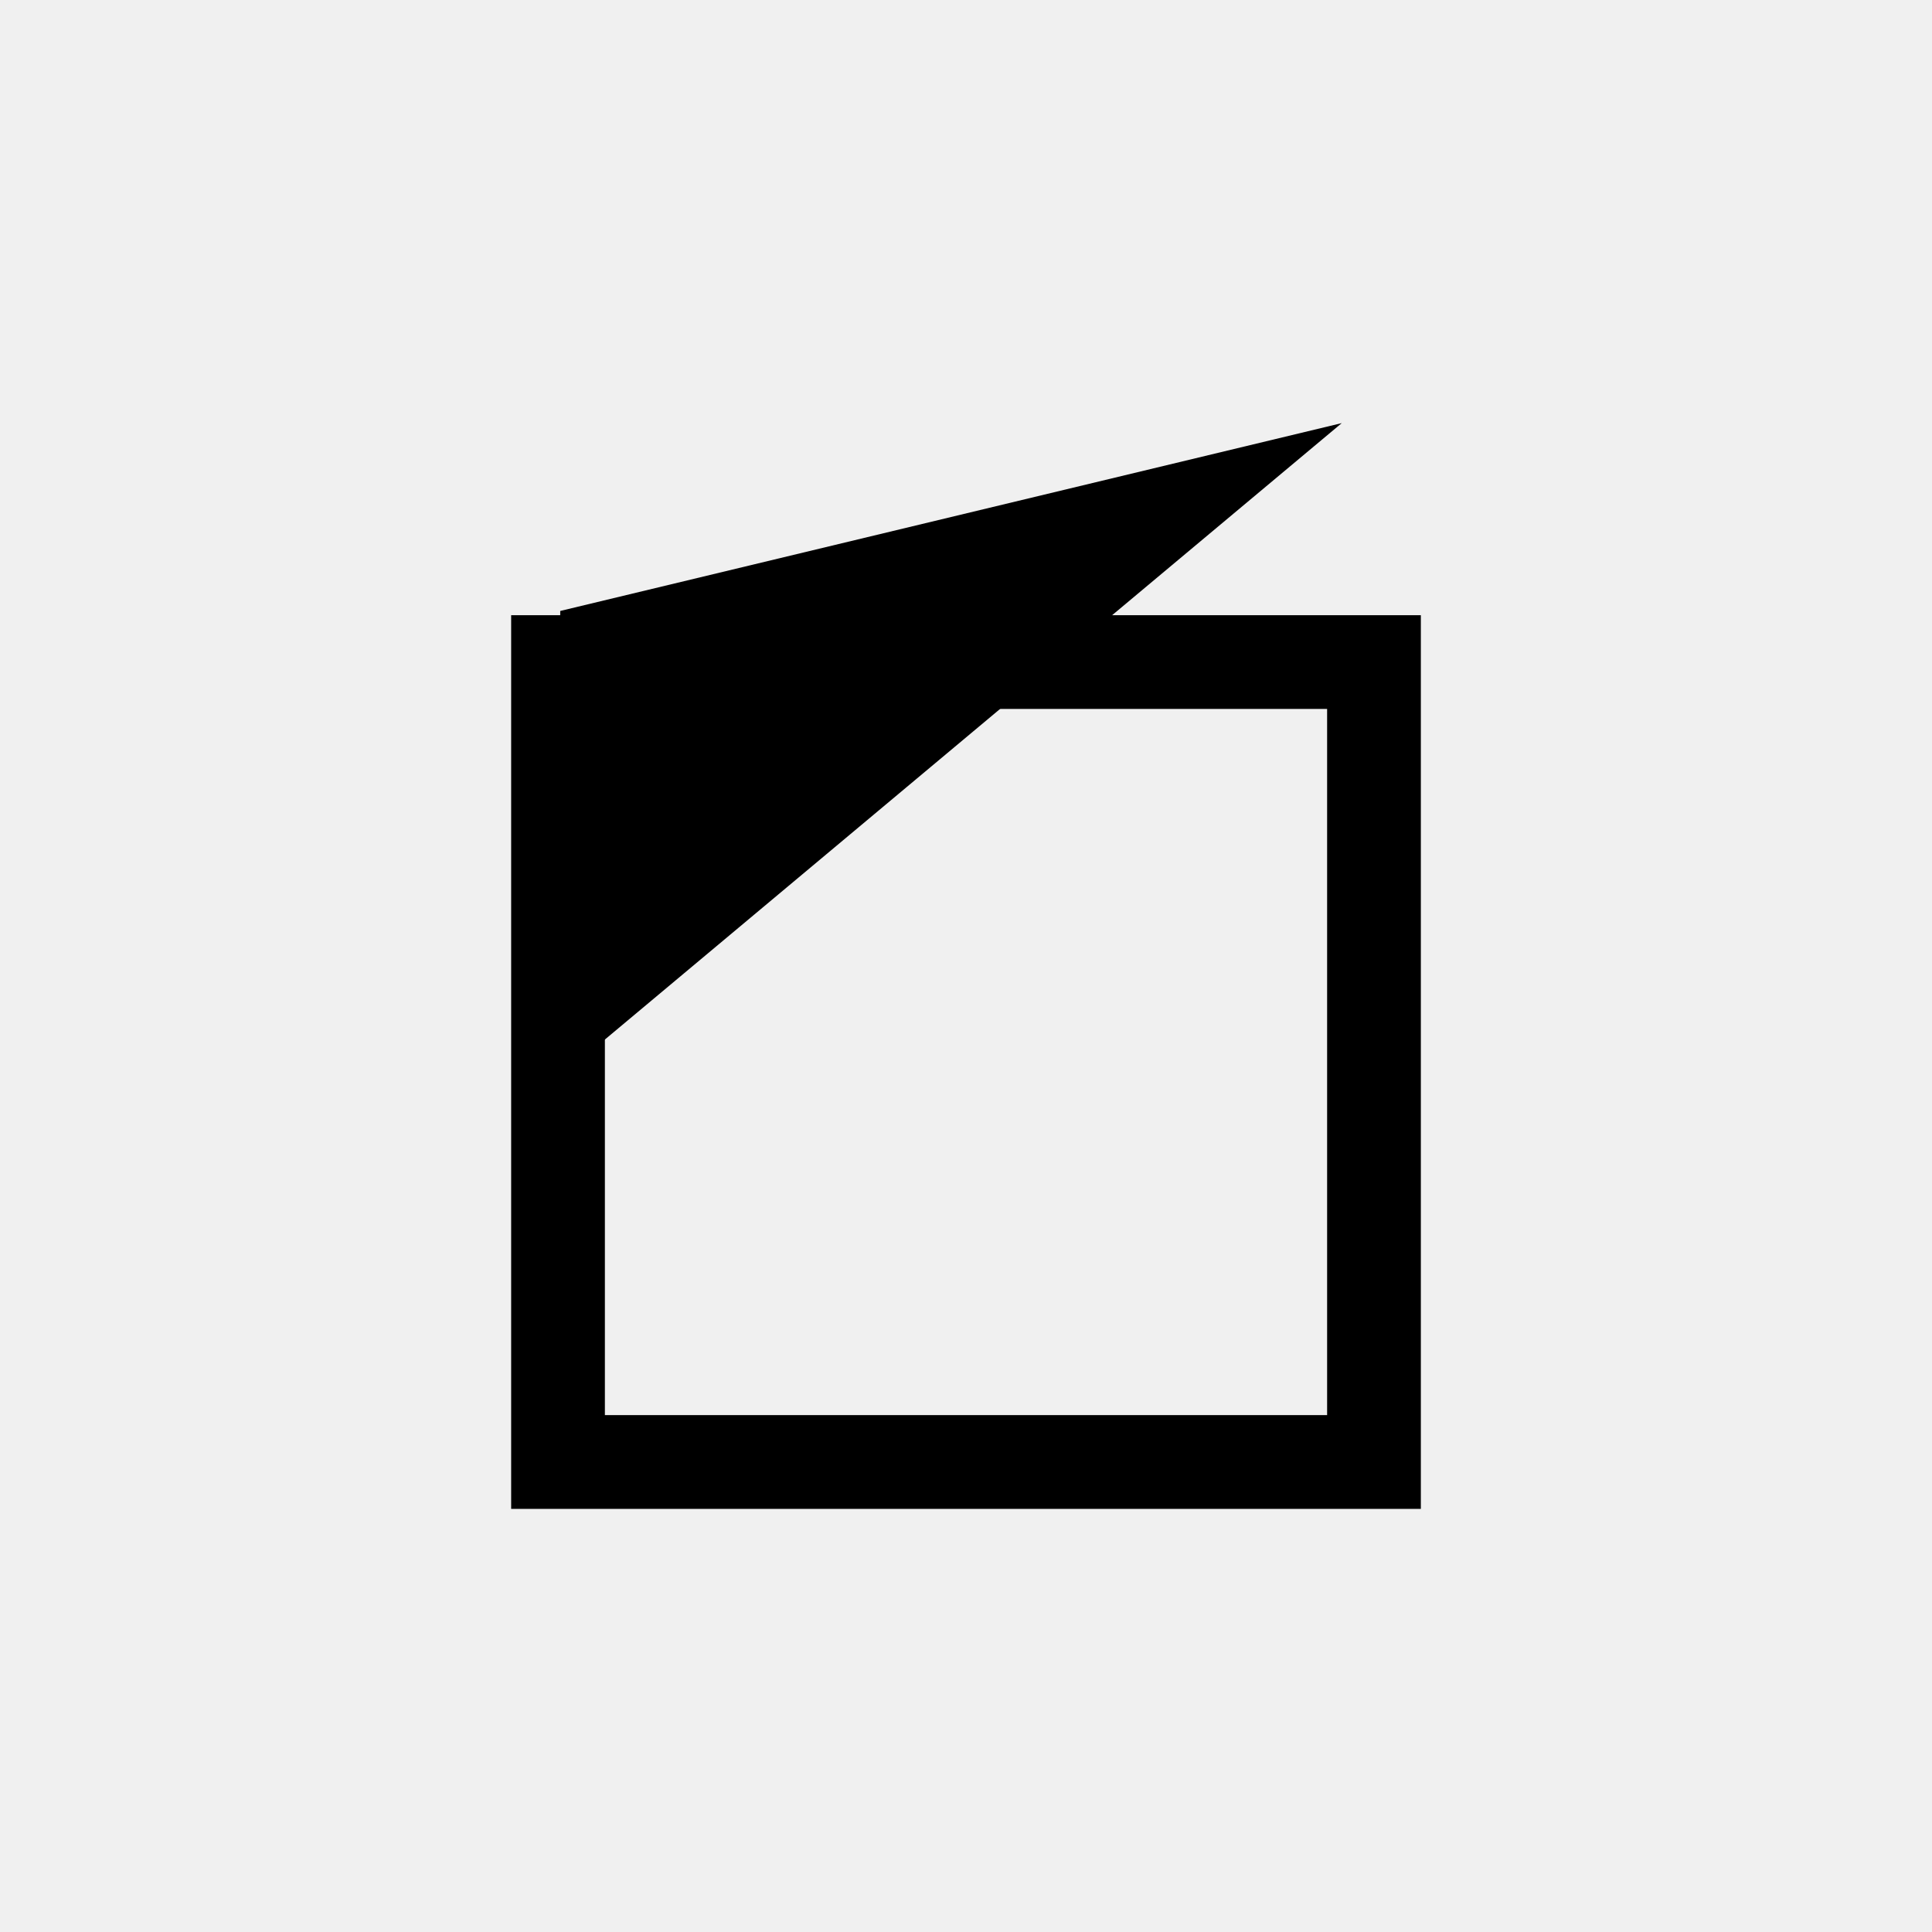
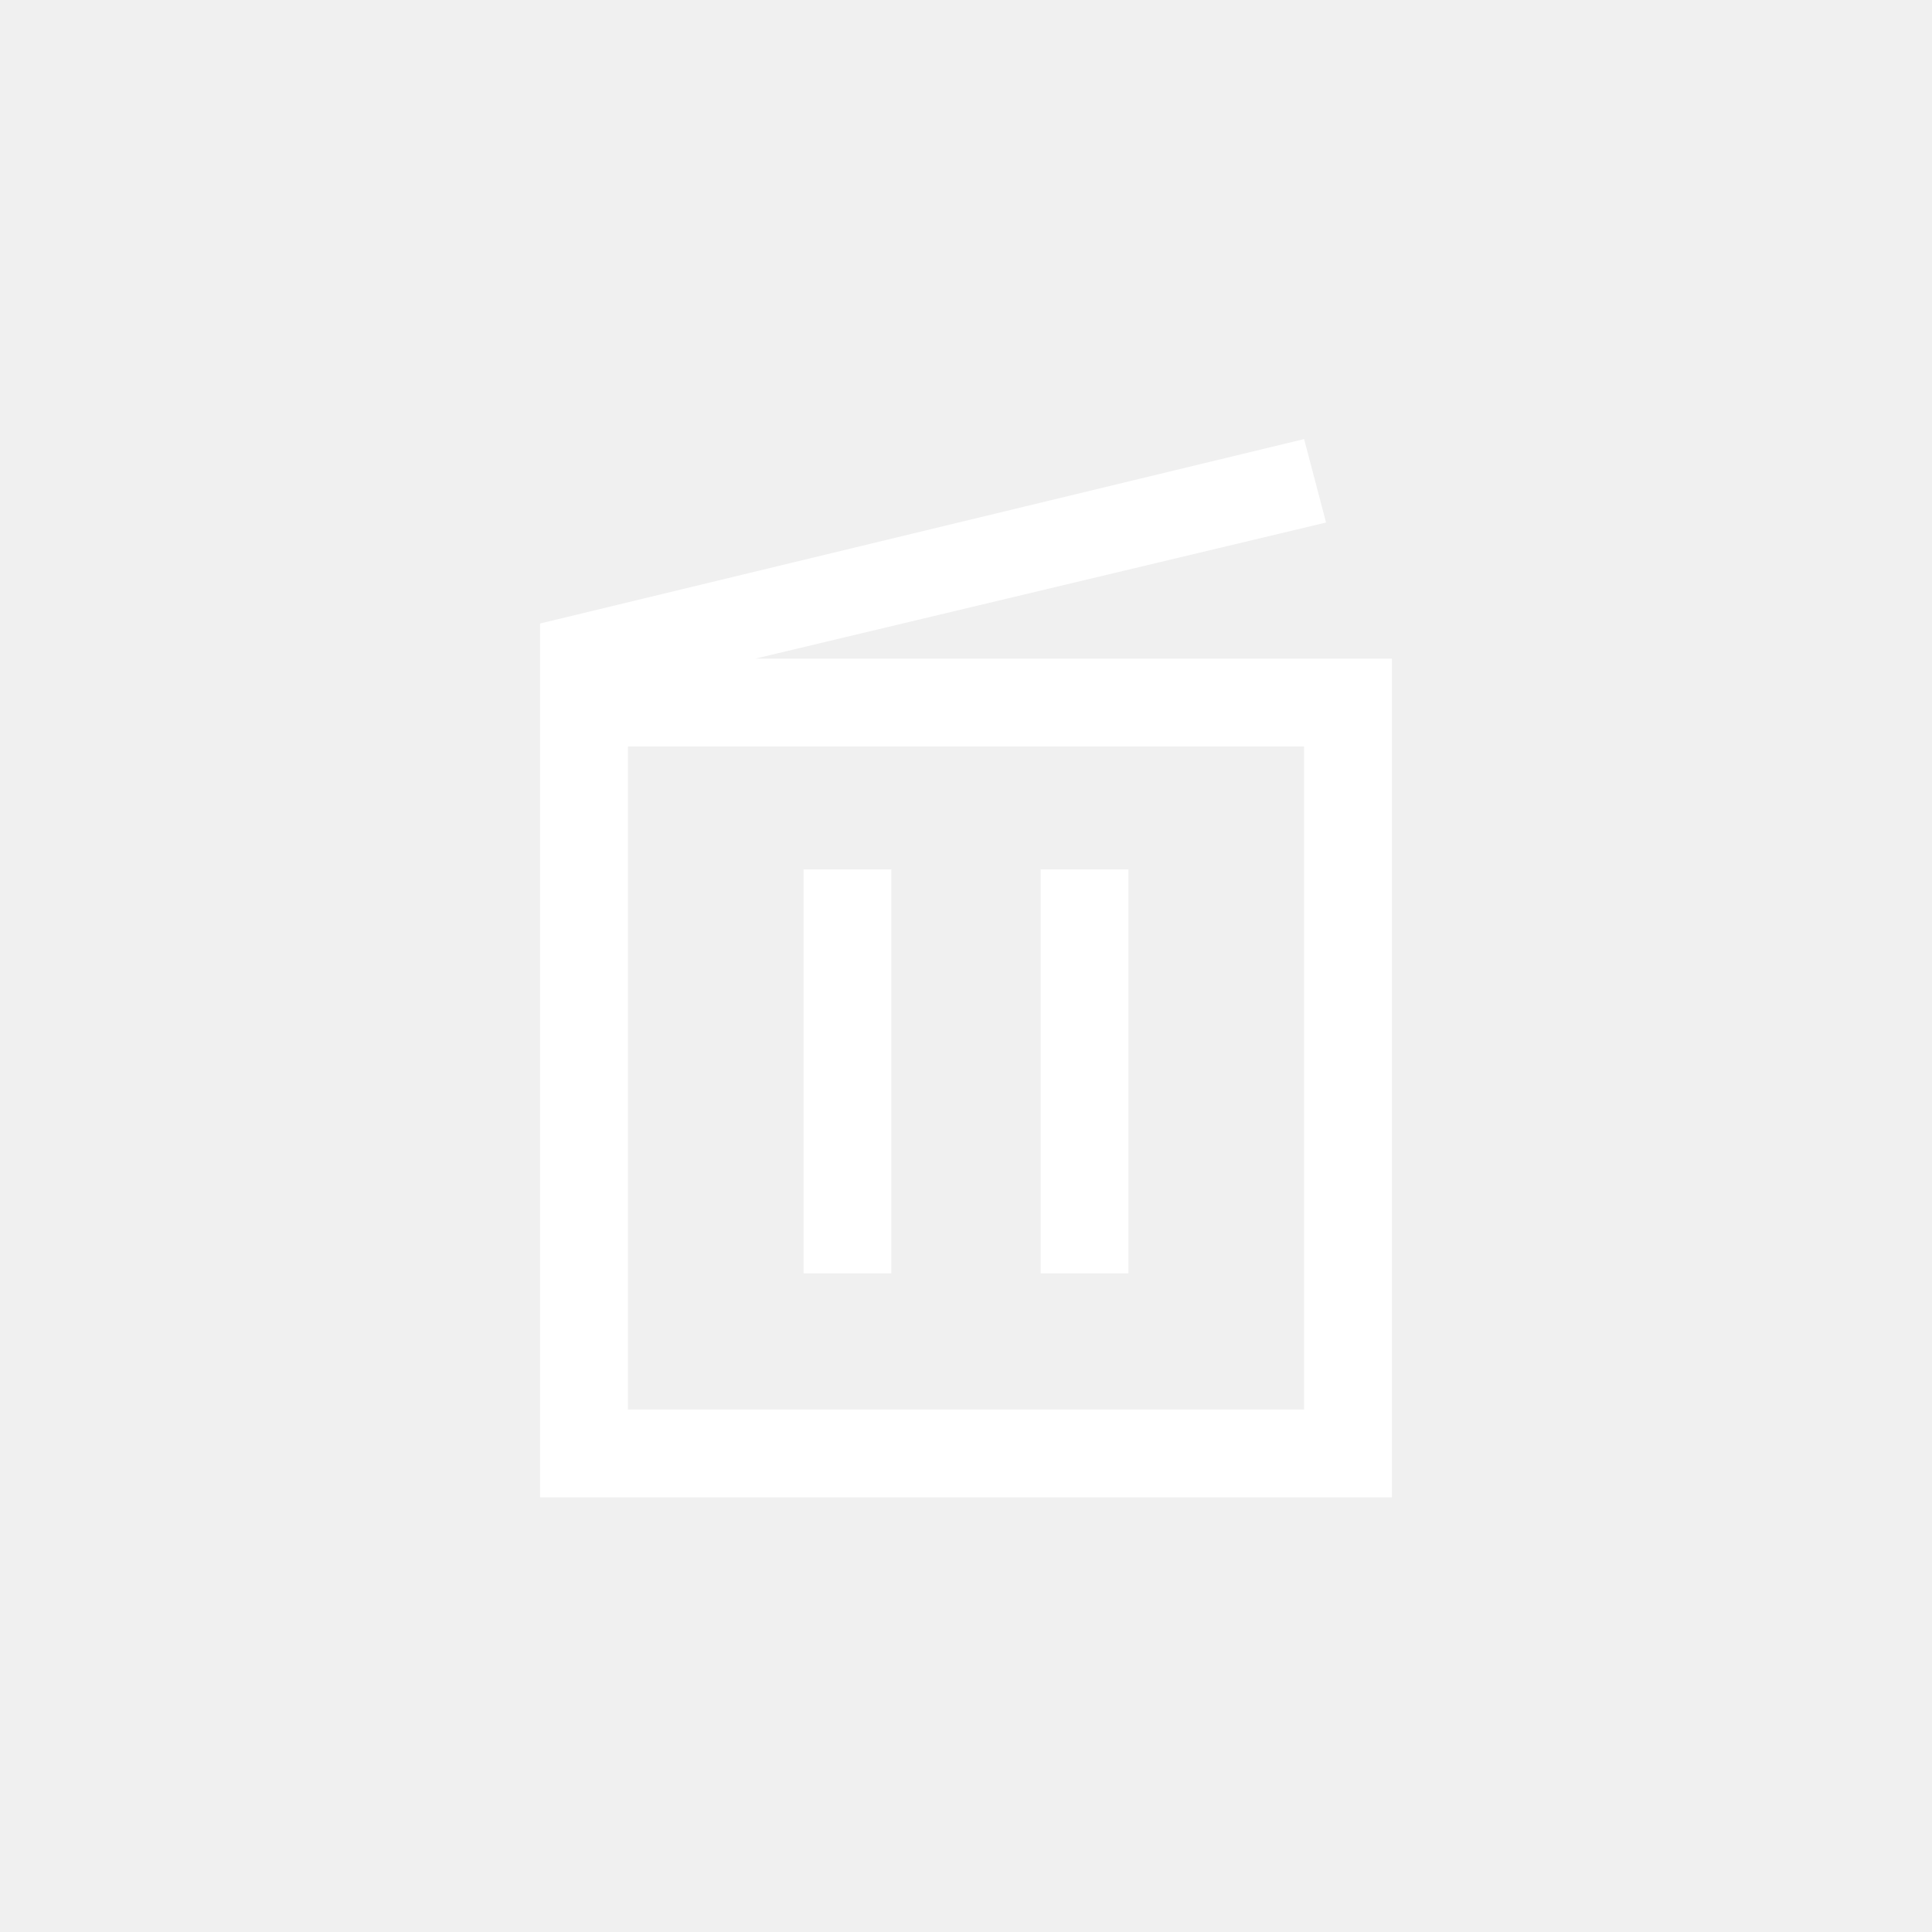
- <svg xmlns="http://www.w3.org/2000/svg" version="1.1" x="0px" y="0px" width="35px" height="35px" viewBox="0 0 35 35" style="enable-background:new 0 0 35 35;" xml:space="preserve">
+ <svg xmlns="http://www.w3.org/2000/svg" version="1.1" id="Слой_1" x="0px" y="0px" viewBox="0 0 44 44" style="enable-background:new 0 0 44 44;" xml:space="preserve">
+   <style type="text/css">
+ 	.st0{fill:#FFFFFF;}
+ </style>
  <g>
-     <g>
-       <g>
-         <path class="st1" d="M24.042,12.843v12.793H10.958V12.843H24.042 M25.74,11.145H9.26v16.19h16.48V11.145L25.74,11.145z" />
-       </g>
-     </g>
-     <polyline class="st2" points="24.307,7.665 10.149,11.068 10.149,19.509  " />
-     <g>
-       <line class="st2" x1="15.193" y1="15.222" x2="15.193" y2="23.067" />
-       <line class="st2" x1="19.807" y1="15.222" x2="19.807" y2="23.067" />
-     </g>
+     <path class="st0" d="M17.2,15l13-3.1l-0.5-1.9l-17.4,4.2V15h0v19.1h19.4V15H17.2z M29.7,32.1H14.3v-7.2h0V17h15.4V32.1z" />
+     <rect x="18.3" y="19.8" class="st0" width="2" height="9.2" />
+     <rect x="23.7" y="19.8" class="st0" width="2" height="9.2" />
  </g>
</svg>
